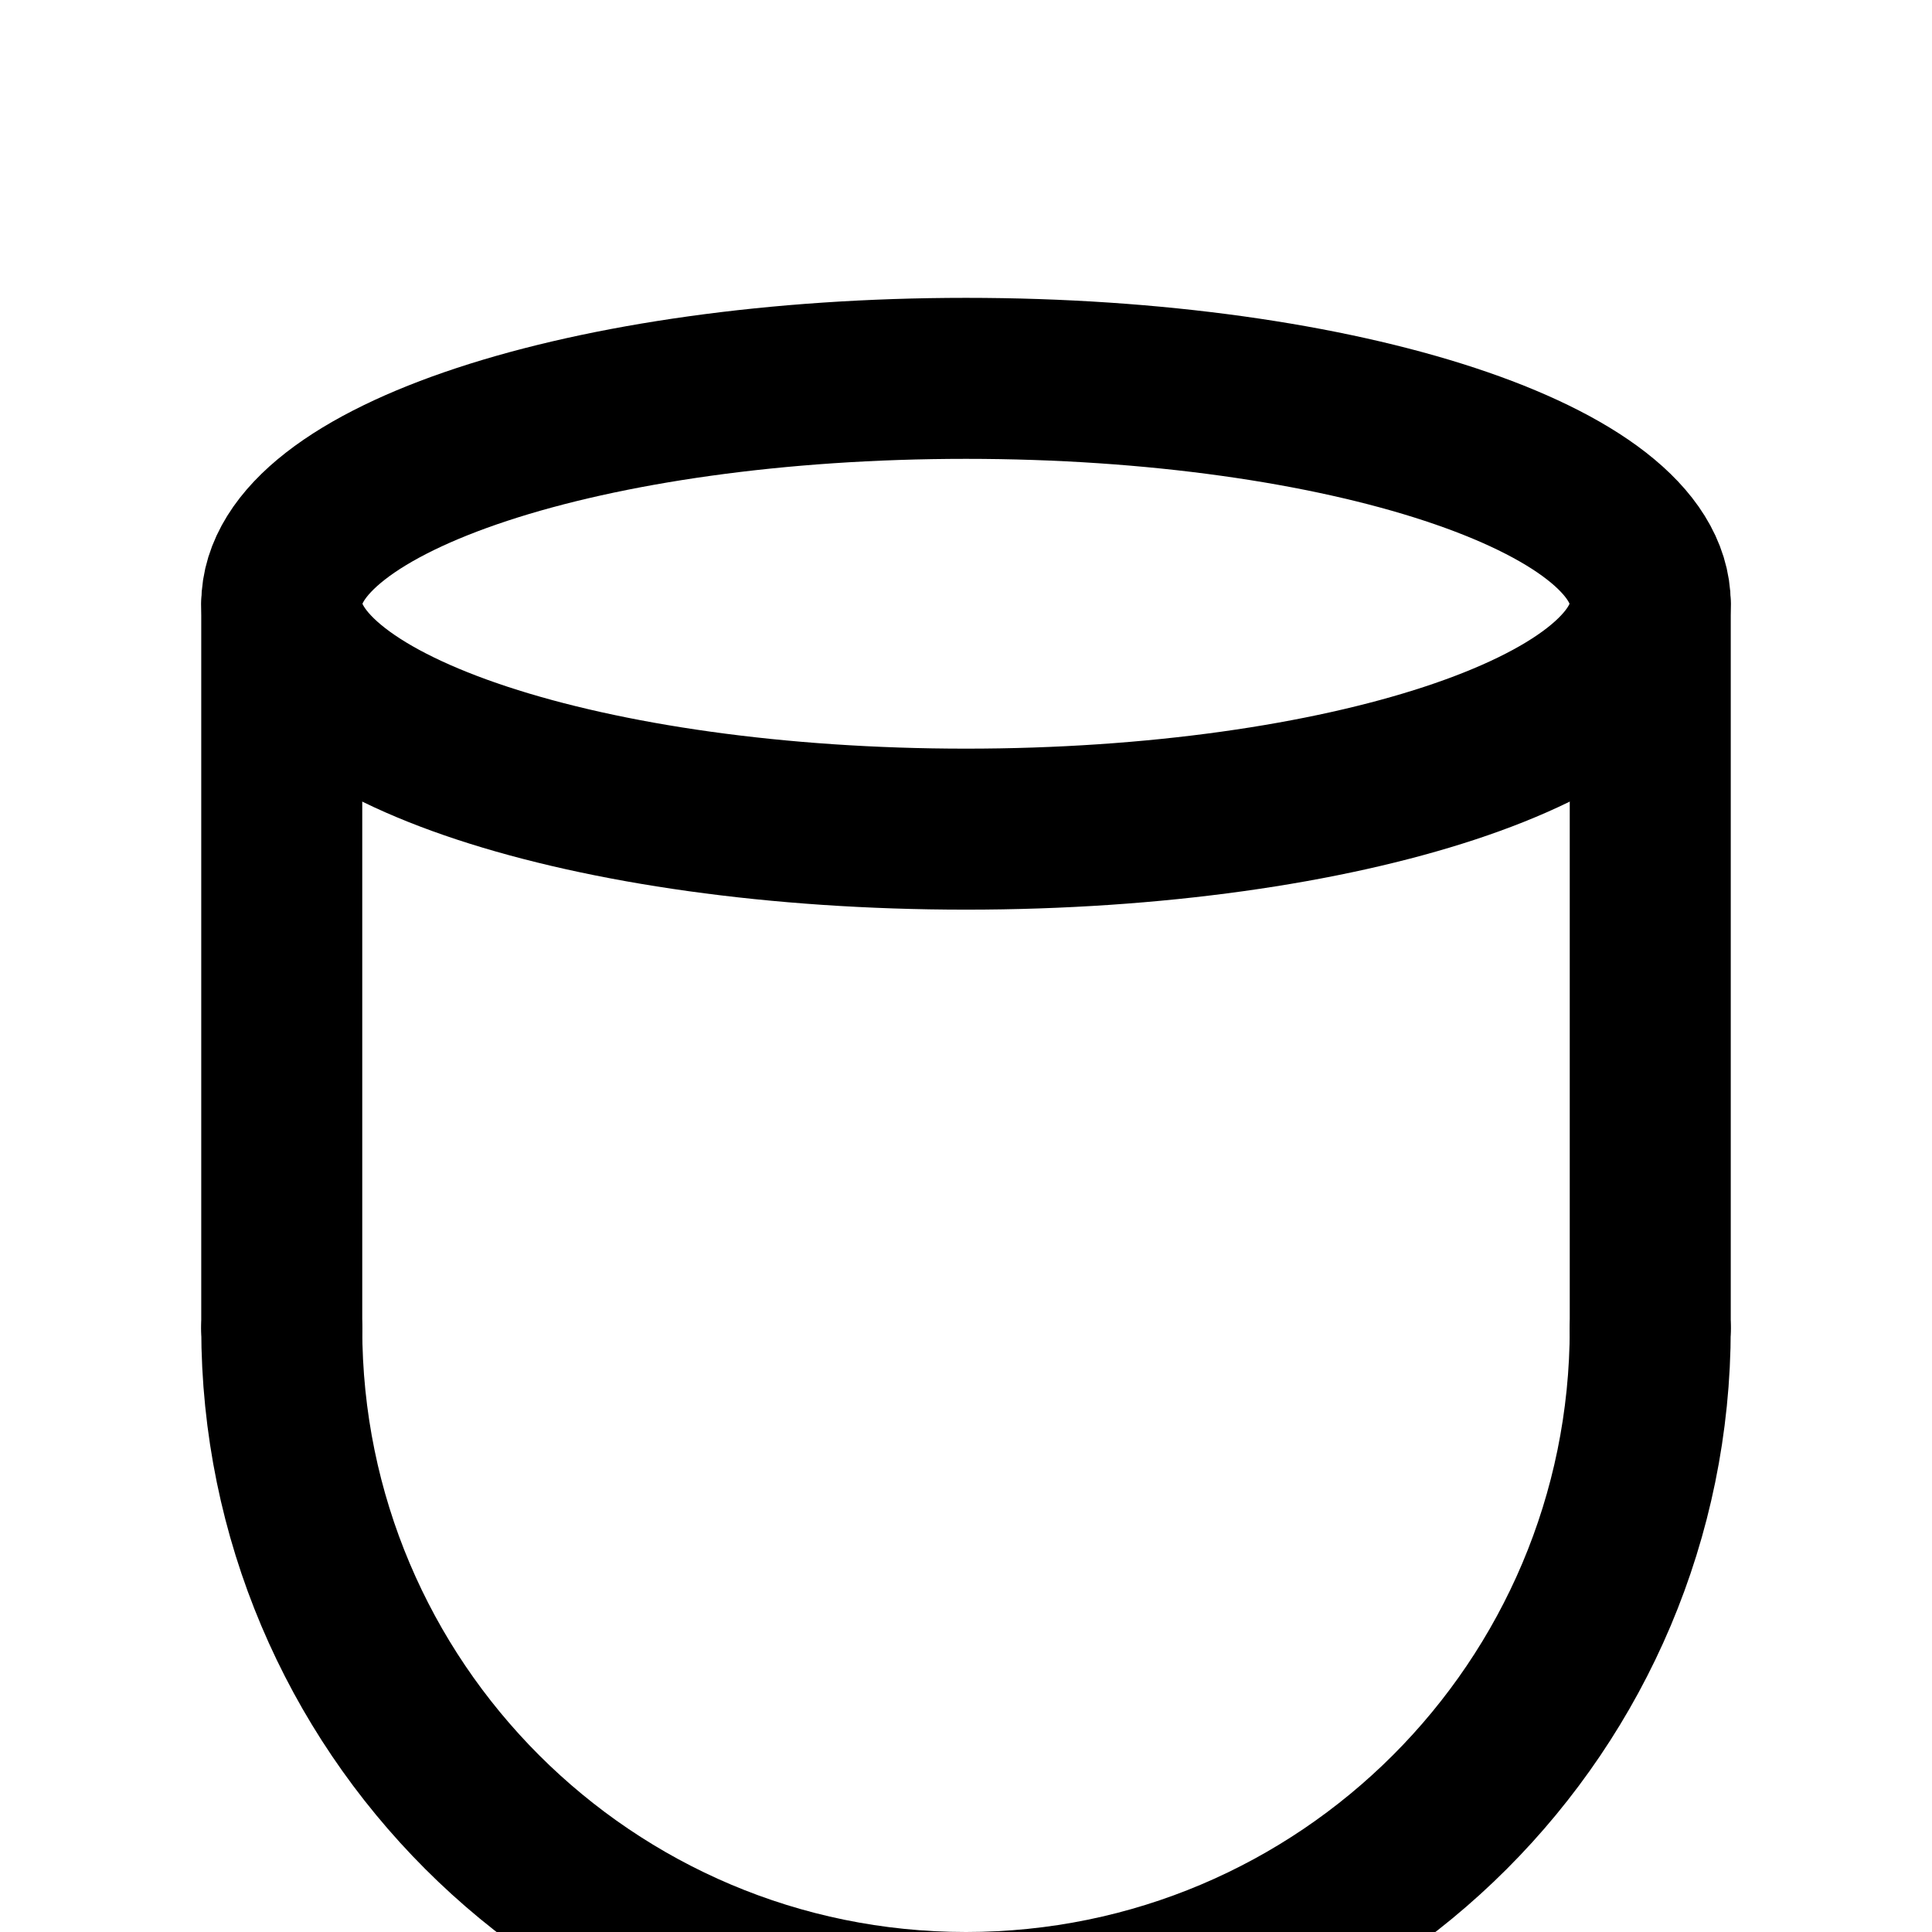
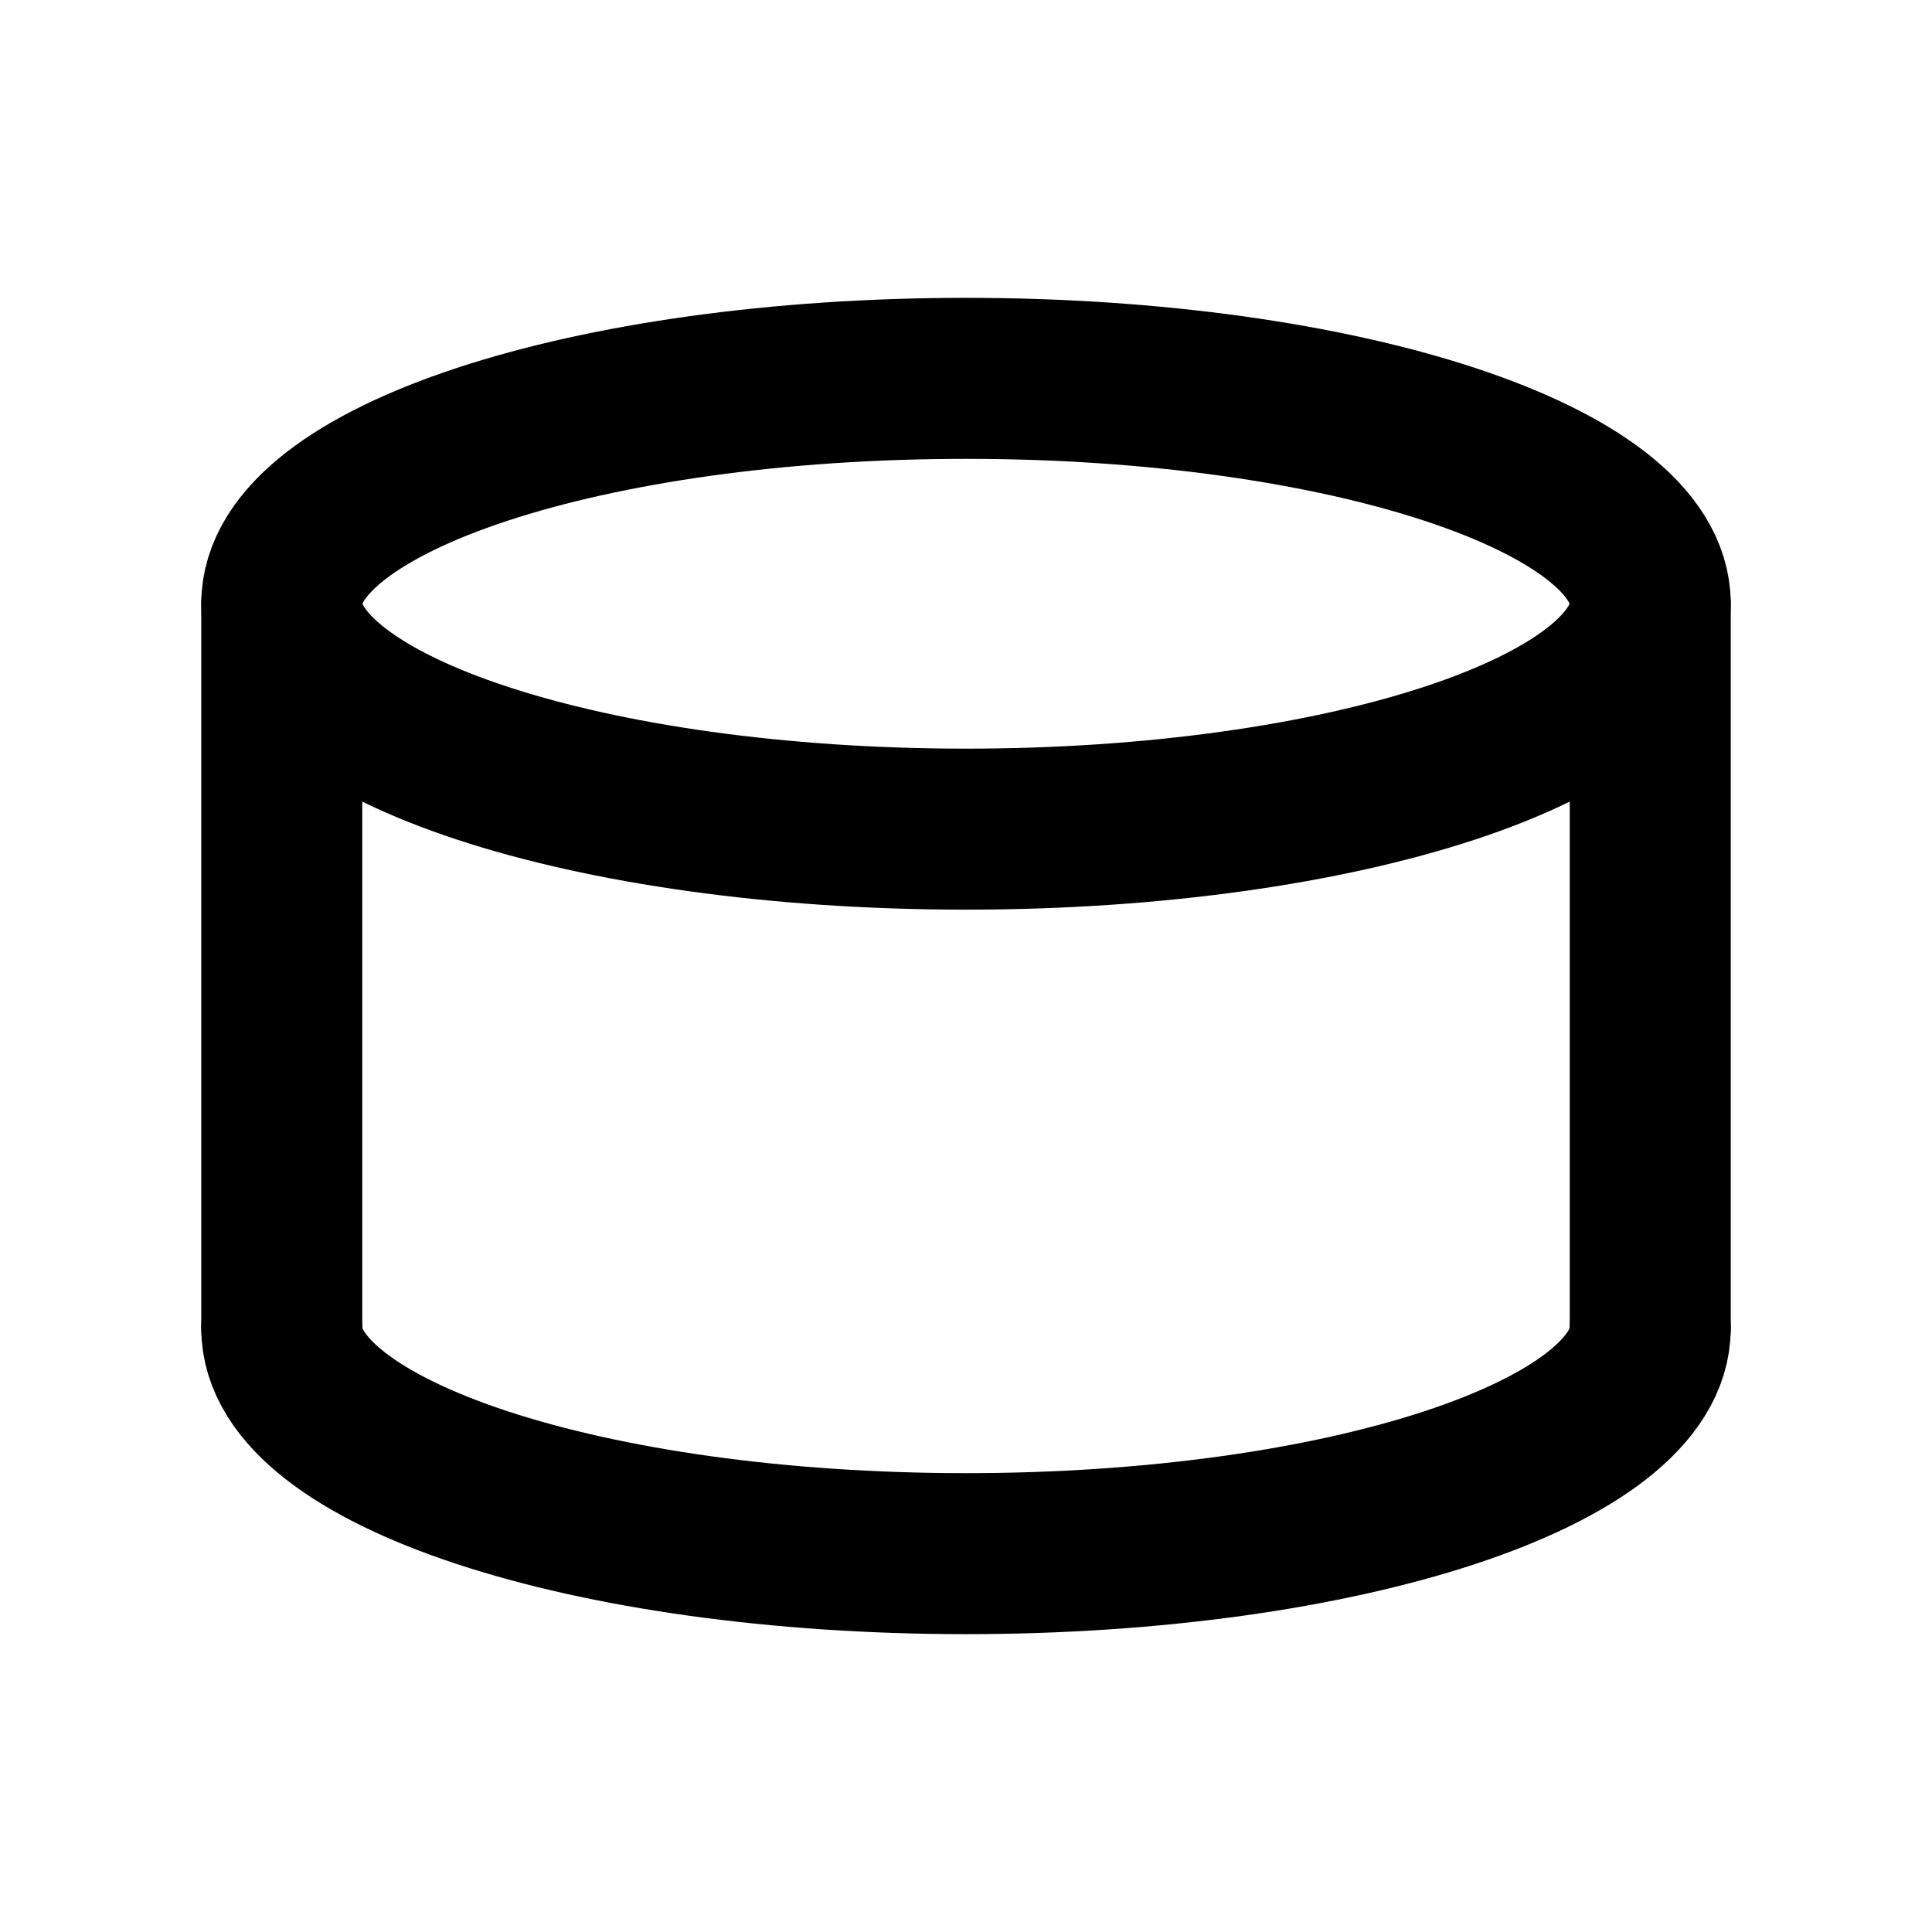
<svg xmlns="http://www.w3.org/2000/svg" width="24" height="24" viewBox="0 0 24 24" fill="none" stroke="currentColor" stroke-width="2" stroke-linecap="round" stroke-linejoin="round">
  <ellipse cx="12" cy="7.5" rx="8.5" ry="2.8" />
  <path d="M3.5 7.5 L3.5 16.5" />
  <path d="M20.5 7.5 L20.5 16.5" />
-   <path d="M20.5 16.5 A8.5 8.5 0 0 1 3.5 16.5" />
+   <path d="M20.5 16.5 A8.5 2.8 0 0 1 3.5 16.5" />
</svg>
